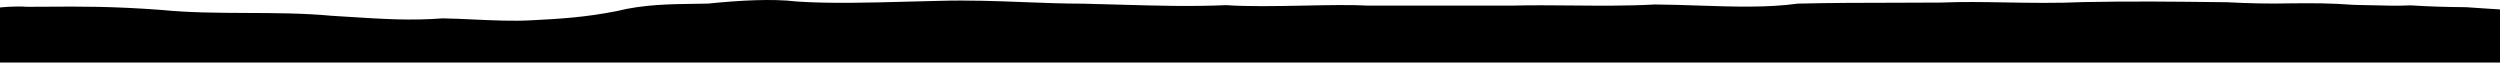
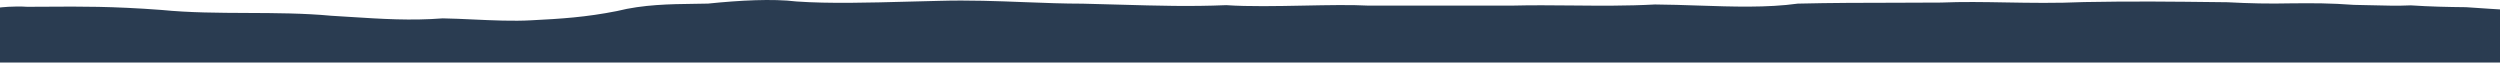
- <svg xmlns="http://www.w3.org/2000/svg" width="1920" height="48" viewBox="0 0 1920 48" fill="none">
-   <path fill-rule="evenodd" clip-rule="evenodd" d="M0 5.763V48H1920V7.24C1920 7.24 1908.66 6.571 1893.92 5.523C1879.81 5.393 1865.88 5.074 1851.53 4.115C1842.32 4.601 1828.91 4.248 1818.41 3.972C1814.24 3.862 1810.53 3.765 1807.72 3.736C1789.83 2.418 1776.92 2.378 1759.14 2.578C1742.93 2.957 1727.51 2.618 1710.56 1.72C1708.19 1.692 1705.83 1.665 1703.48 1.637C1669.83 1.242 1637.44 0.861 1600.62 1.58C1578.94 2.542 1559.21 2.197 1540.33 1.866C1523.38 1.569 1507.11 1.284 1490.73 1.969C1480.79 2.074 1469.14 2.086 1456.53 2.099C1433.02 2.123 1406.15 2.151 1380.68 2.788C1357.14 6.038 1330.84 5.155 1304.22 4.261C1293.15 3.889 1282.03 3.516 1271.02 3.437C1249.41 4.61 1228.05 4.408 1206.94 4.208C1191.6 4.063 1176.4 3.918 1161.33 4.305C1137.89 4.252 1115.26 4.279 1094.01 4.303C1079.03 4.321 1064.74 4.337 1051.33 4.325C1037.64 3.586 1019.86 3.936 1001.53 4.297C980.527 4.711 958.811 5.139 941.737 3.956C914.104 5.126 889.499 4.421 860.08 3.579C851.096 3.321 841.664 3.051 831.56 2.818C817.005 2.818 802.18 2.245 787.022 1.659C765.892 0.842 744.116 0.001 721.531 0.652C713.646 0.816 705.569 1.035 697.43 1.256C667.521 2.067 636.777 2.901 611.629 1.128C593.166 -1.098 568.298 0.249 543.832 2.755C540.324 2.841 536.694 2.888 532.963 2.937C514.694 3.174 494.035 3.443 473.823 8.491C450.065 13.213 430.685 14.447 408.026 15.585C394.131 16.373 378.472 15.652 363.357 14.955C355.307 14.584 347.411 14.22 340.017 14.096C315.544 15.985 293.467 14.574 268.247 12.963C263.746 12.676 259.145 12.382 254.412 12.099C233.282 10.132 211.705 10.043 190.12 9.954C167.896 9.863 145.663 9.771 123.901 7.629C86.355 4.806 61.03 4.983 37.297 5.148C31.823 5.186 26.434 5.223 21 5.223C10.163 4.496 0.031 5.759 0 5.763Z" fill="currentcolor" />
+ <svg xmlns="http://www.w3.org/2000/svg" width="1920" height="48" viewBox="0 0 1920 48" fill="#2A3C51">
+   <path fill-rule="evenodd" clip-rule="evenodd" d="M0 5.763V48H1920V7.24C1920 7.24 1908.66 6.571 1893.92 5.523C1879.81 5.393 1865.88 5.074 1851.53 4.115C1842.32 4.601 1828.91 4.248 1818.41 3.972C1814.24 3.862 1810.53 3.765 1807.72 3.736C1789.83 2.418 1776.92 2.378 1759.14 2.578C1742.93 2.957 1727.51 2.618 1710.56 1.72C1708.19 1.692 1705.83 1.665 1703.48 1.637C1669.83 1.242 1637.44 0.861 1600.62 1.58C1578.94 2.542 1559.21 2.197 1540.33 1.866C1523.38 1.569 1507.11 1.284 1490.73 1.969C1480.79 2.074 1469.14 2.086 1456.53 2.099C1433.02 2.123 1406.15 2.151 1380.68 2.788C1357.14 6.038 1330.84 5.155 1304.22 4.261C1293.15 3.889 1282.03 3.516 1271.02 3.437C1249.41 4.61 1228.05 4.408 1206.94 4.208C1191.6 4.063 1176.4 3.918 1161.33 4.305C1137.89 4.252 1115.26 4.279 1094.01 4.303C1079.03 4.321 1064.74 4.337 1051.33 4.325C1037.64 3.586 1019.86 3.936 1001.53 4.297C980.527 4.711 958.811 5.139 941.737 3.956C914.104 5.126 889.499 4.421 860.08 3.579C851.096 3.321 841.664 3.051 831.56 2.818C817.005 2.818 802.18 2.245 787.022 1.659C765.892 0.842 744.116 0.001 721.531 0.652C713.646 0.816 705.569 1.035 697.43 1.256C667.521 2.067 636.777 2.901 611.629 1.128C593.166 -1.098 568.298 0.249 543.832 2.755C540.324 2.841 536.694 2.888 532.963 2.937C514.694 3.174 494.035 3.443 473.823 8.491C450.065 13.213 430.685 14.447 408.026 15.585C394.131 16.373 378.472 15.652 363.357 14.955C355.307 14.584 347.411 14.22 340.017 14.096C315.544 15.985 293.467 14.574 268.247 12.963C263.746 12.676 259.145 12.382 254.412 12.099C233.282 10.132 211.705 10.043 190.12 9.954C167.896 9.863 145.663 9.771 123.901 7.629C86.355 4.806 61.03 4.983 37.297 5.148C31.823 5.186 26.434 5.223 21 5.223C10.163 4.496 0.031 5.759 0 5.763Z" />
</svg>
